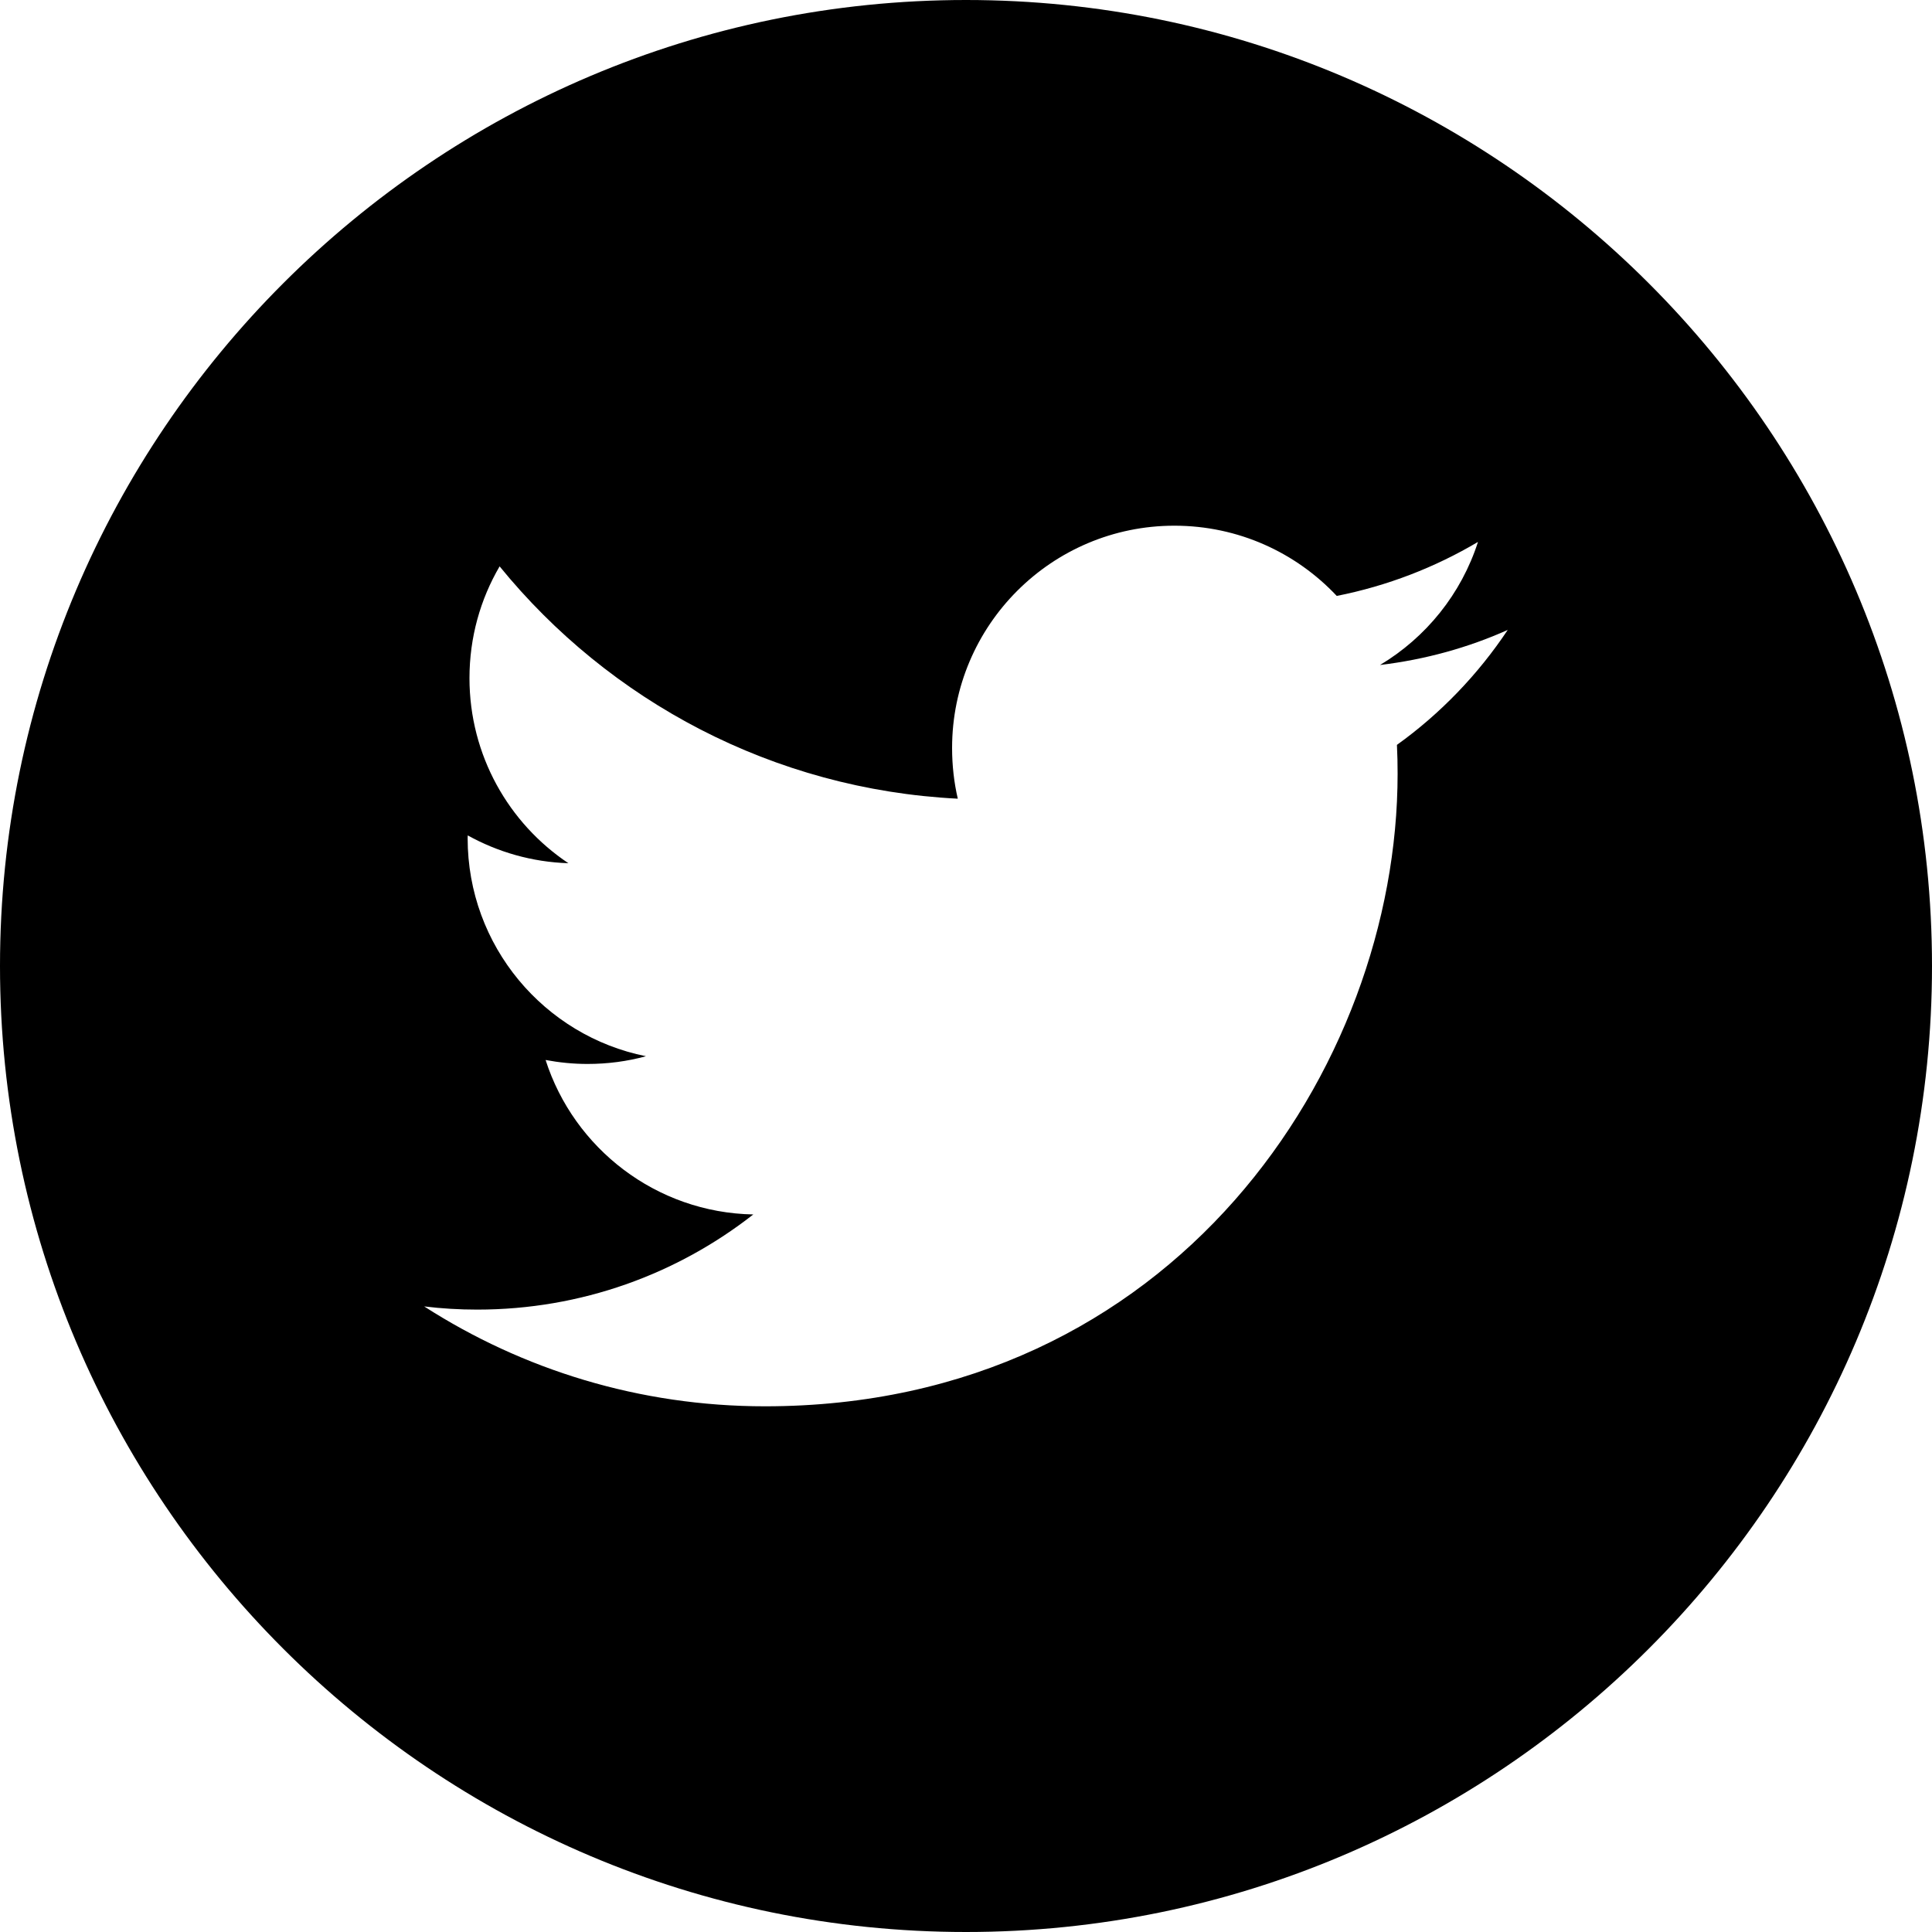
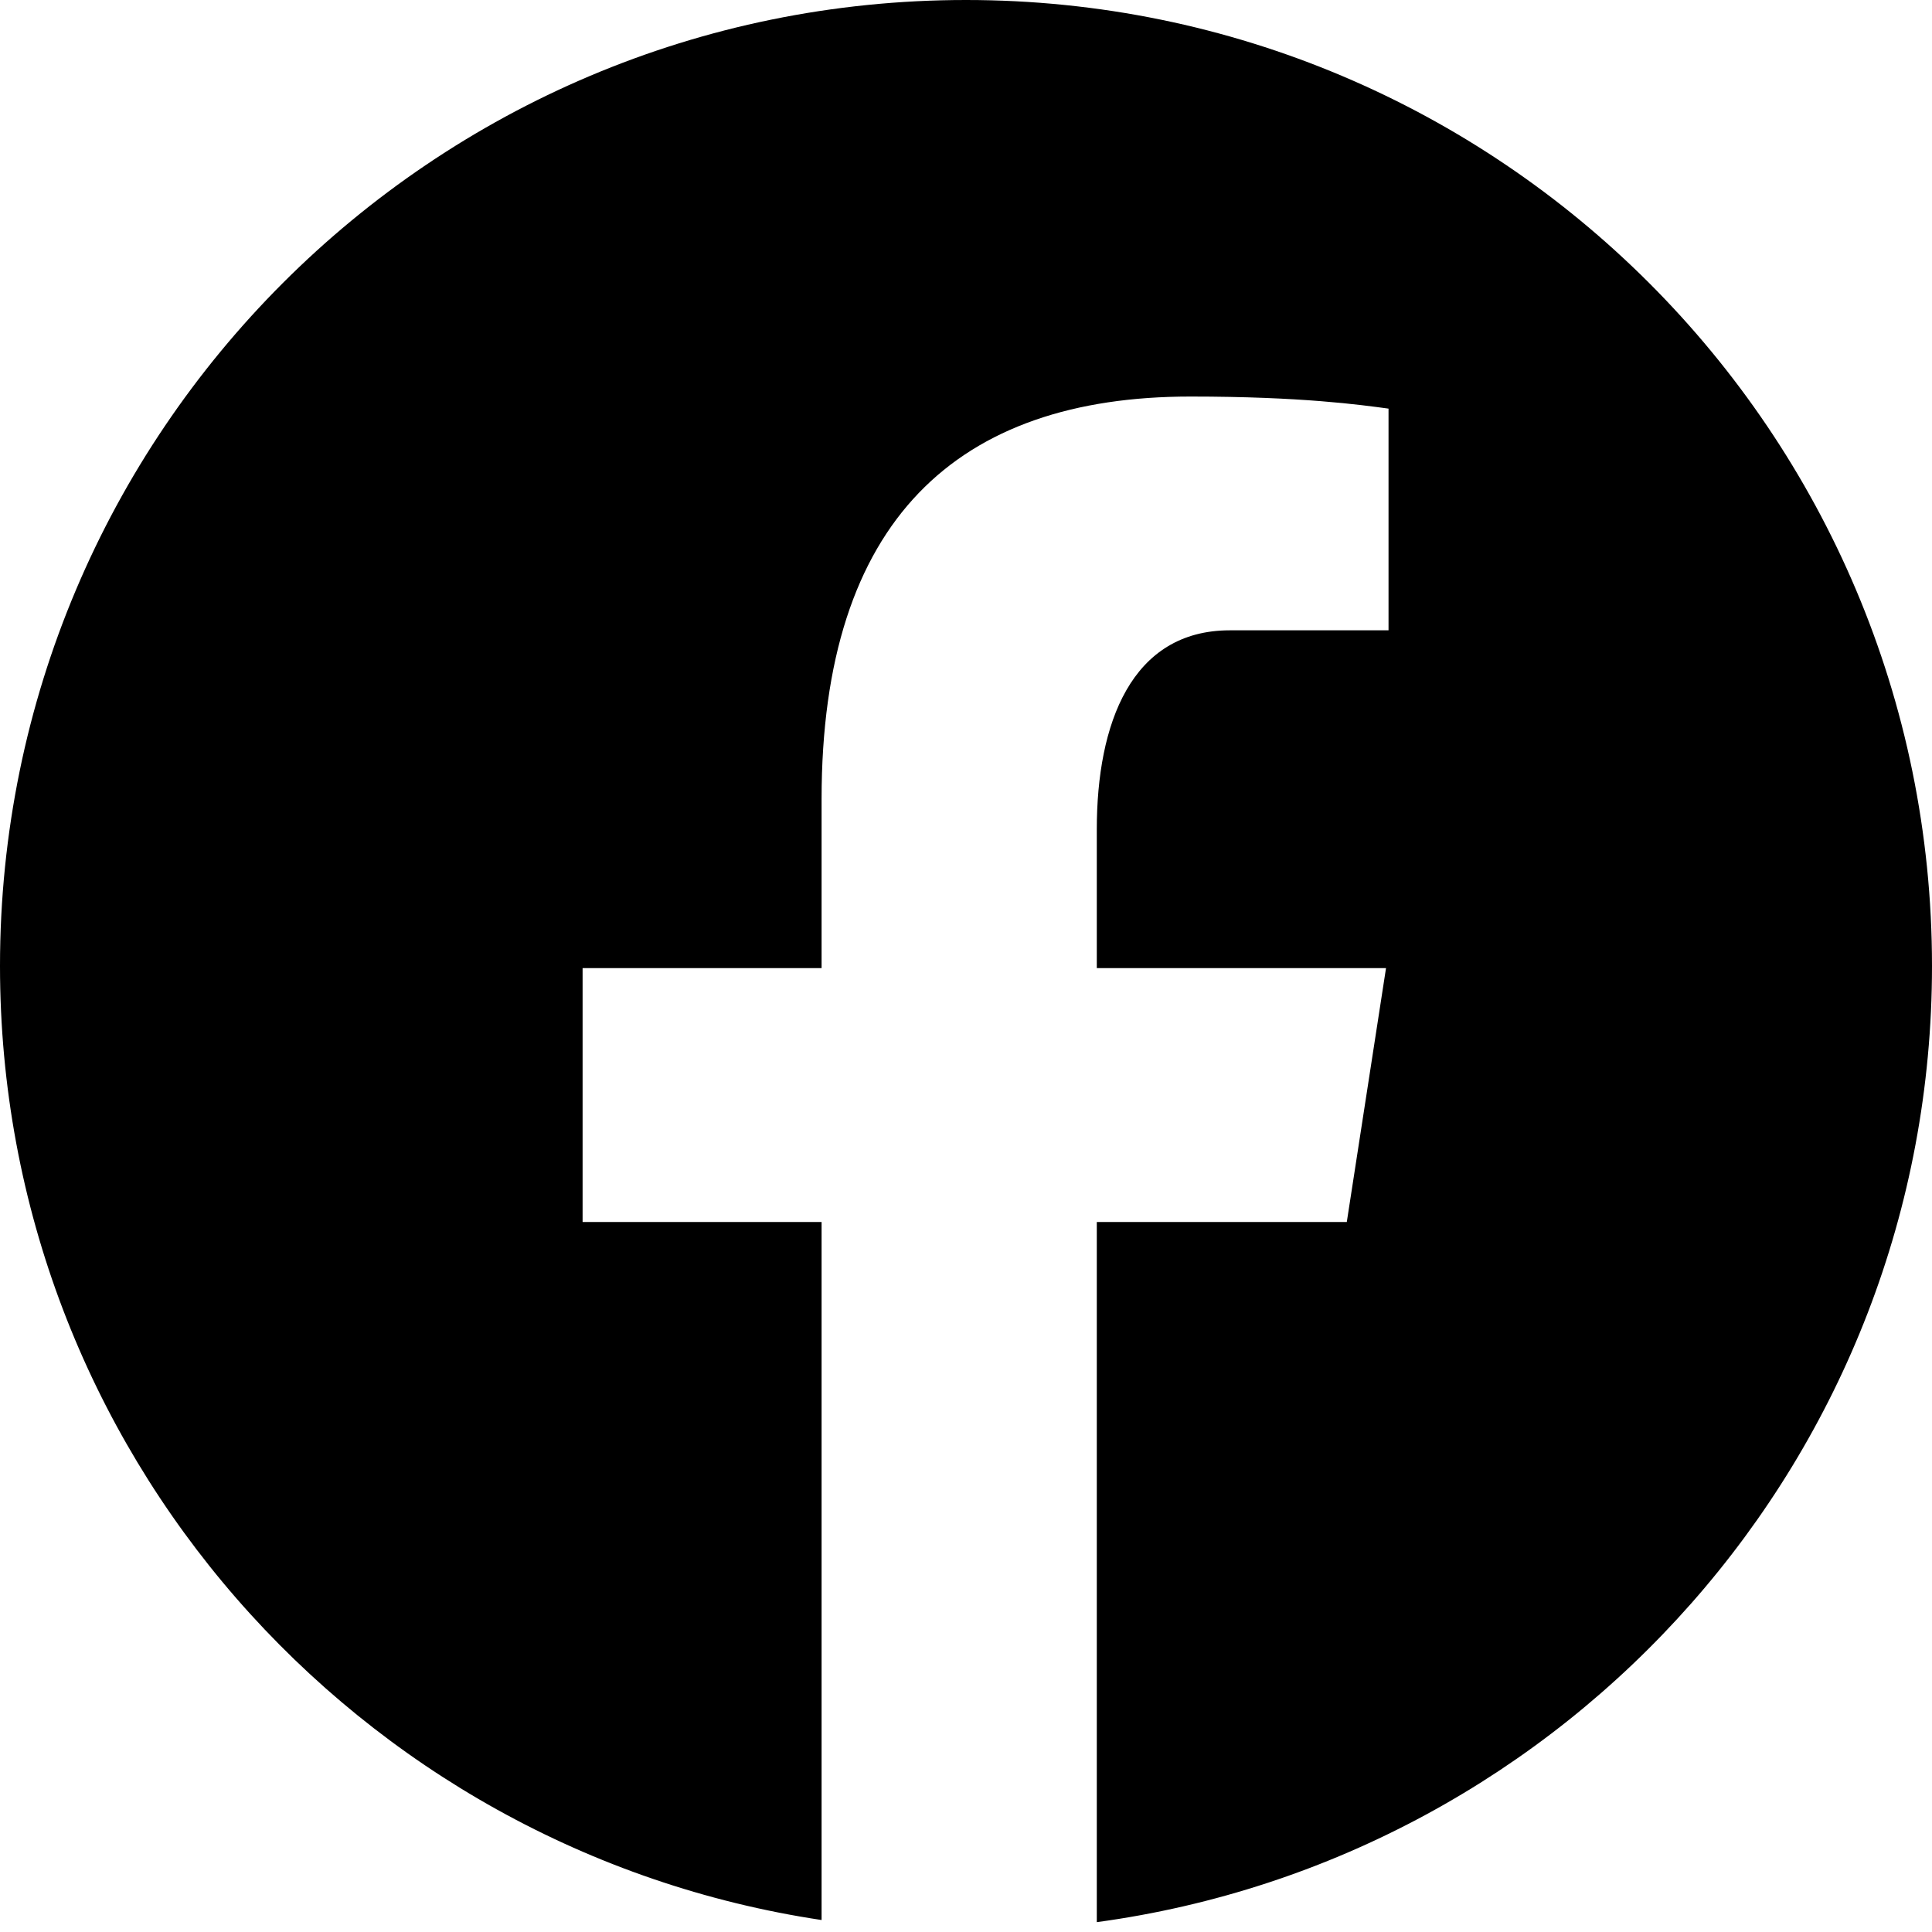
<svg xmlns="http://www.w3.org/2000/svg" width="20" height="20" viewBox="0 0 20 20" fill="none">
-   <path d="M10 0C4.486 0 0 4.486 0 10C0 15.514 4.486 20 10 20C15.514 20 20 15.514 20 10C20 4.486 15.514 0 10 0ZM14.461 7.711C14.466 7.81 14.468 7.91 14.468 8.01C14.468 11.052 12.153 14.558 7.919 14.558C6.619 14.558 5.409 14.178 4.391 13.524C4.571 13.546 4.754 13.557 4.94 13.557C6.018 13.557 7.01 13.189 7.798 12.572C6.791 12.553 5.941 11.887 5.648 10.973C5.788 10.999 5.933 11.014 6.081 11.014C6.291 11.014 6.494 10.987 6.687 10.934C5.634 10.723 4.841 9.793 4.841 8.677C4.841 8.668 4.841 8.657 4.842 8.648C5.152 8.82 5.507 8.924 5.884 8.936C5.267 8.524 4.86 7.819 4.86 7.02C4.86 6.598 4.973 6.203 5.172 5.863C6.306 7.256 8.003 8.172 9.915 8.268C9.876 8.1 9.856 7.924 9.856 7.743C9.856 6.473 10.887 5.442 12.157 5.442C12.82 5.442 13.417 5.721 13.838 6.169C14.362 6.065 14.854 5.874 15.3 5.61C15.127 6.148 14.763 6.598 14.286 6.884C14.752 6.828 15.197 6.705 15.608 6.521C15.301 6.982 14.911 7.388 14.461 7.711Z" fill="black" />
+   <path d="M10 0C4.477 0 0 4.477 0 10C0 15.014 3.693 19.153 8.505 19.876V12.65H6.031V10.022H8.505V8.273C8.505 5.377 9.916 4.105 12.323 4.105C13.476 4.105 14.085 4.191 14.374 4.23V6.525H12.732C11.71 6.525 11.354 7.493 11.354 8.585V10.022H14.348L13.942 12.65H11.354V19.898C16.235 19.235 20 15.062 20 10C20 4.477 15.523 0 10 0Z" fill="black" />
</svg>
